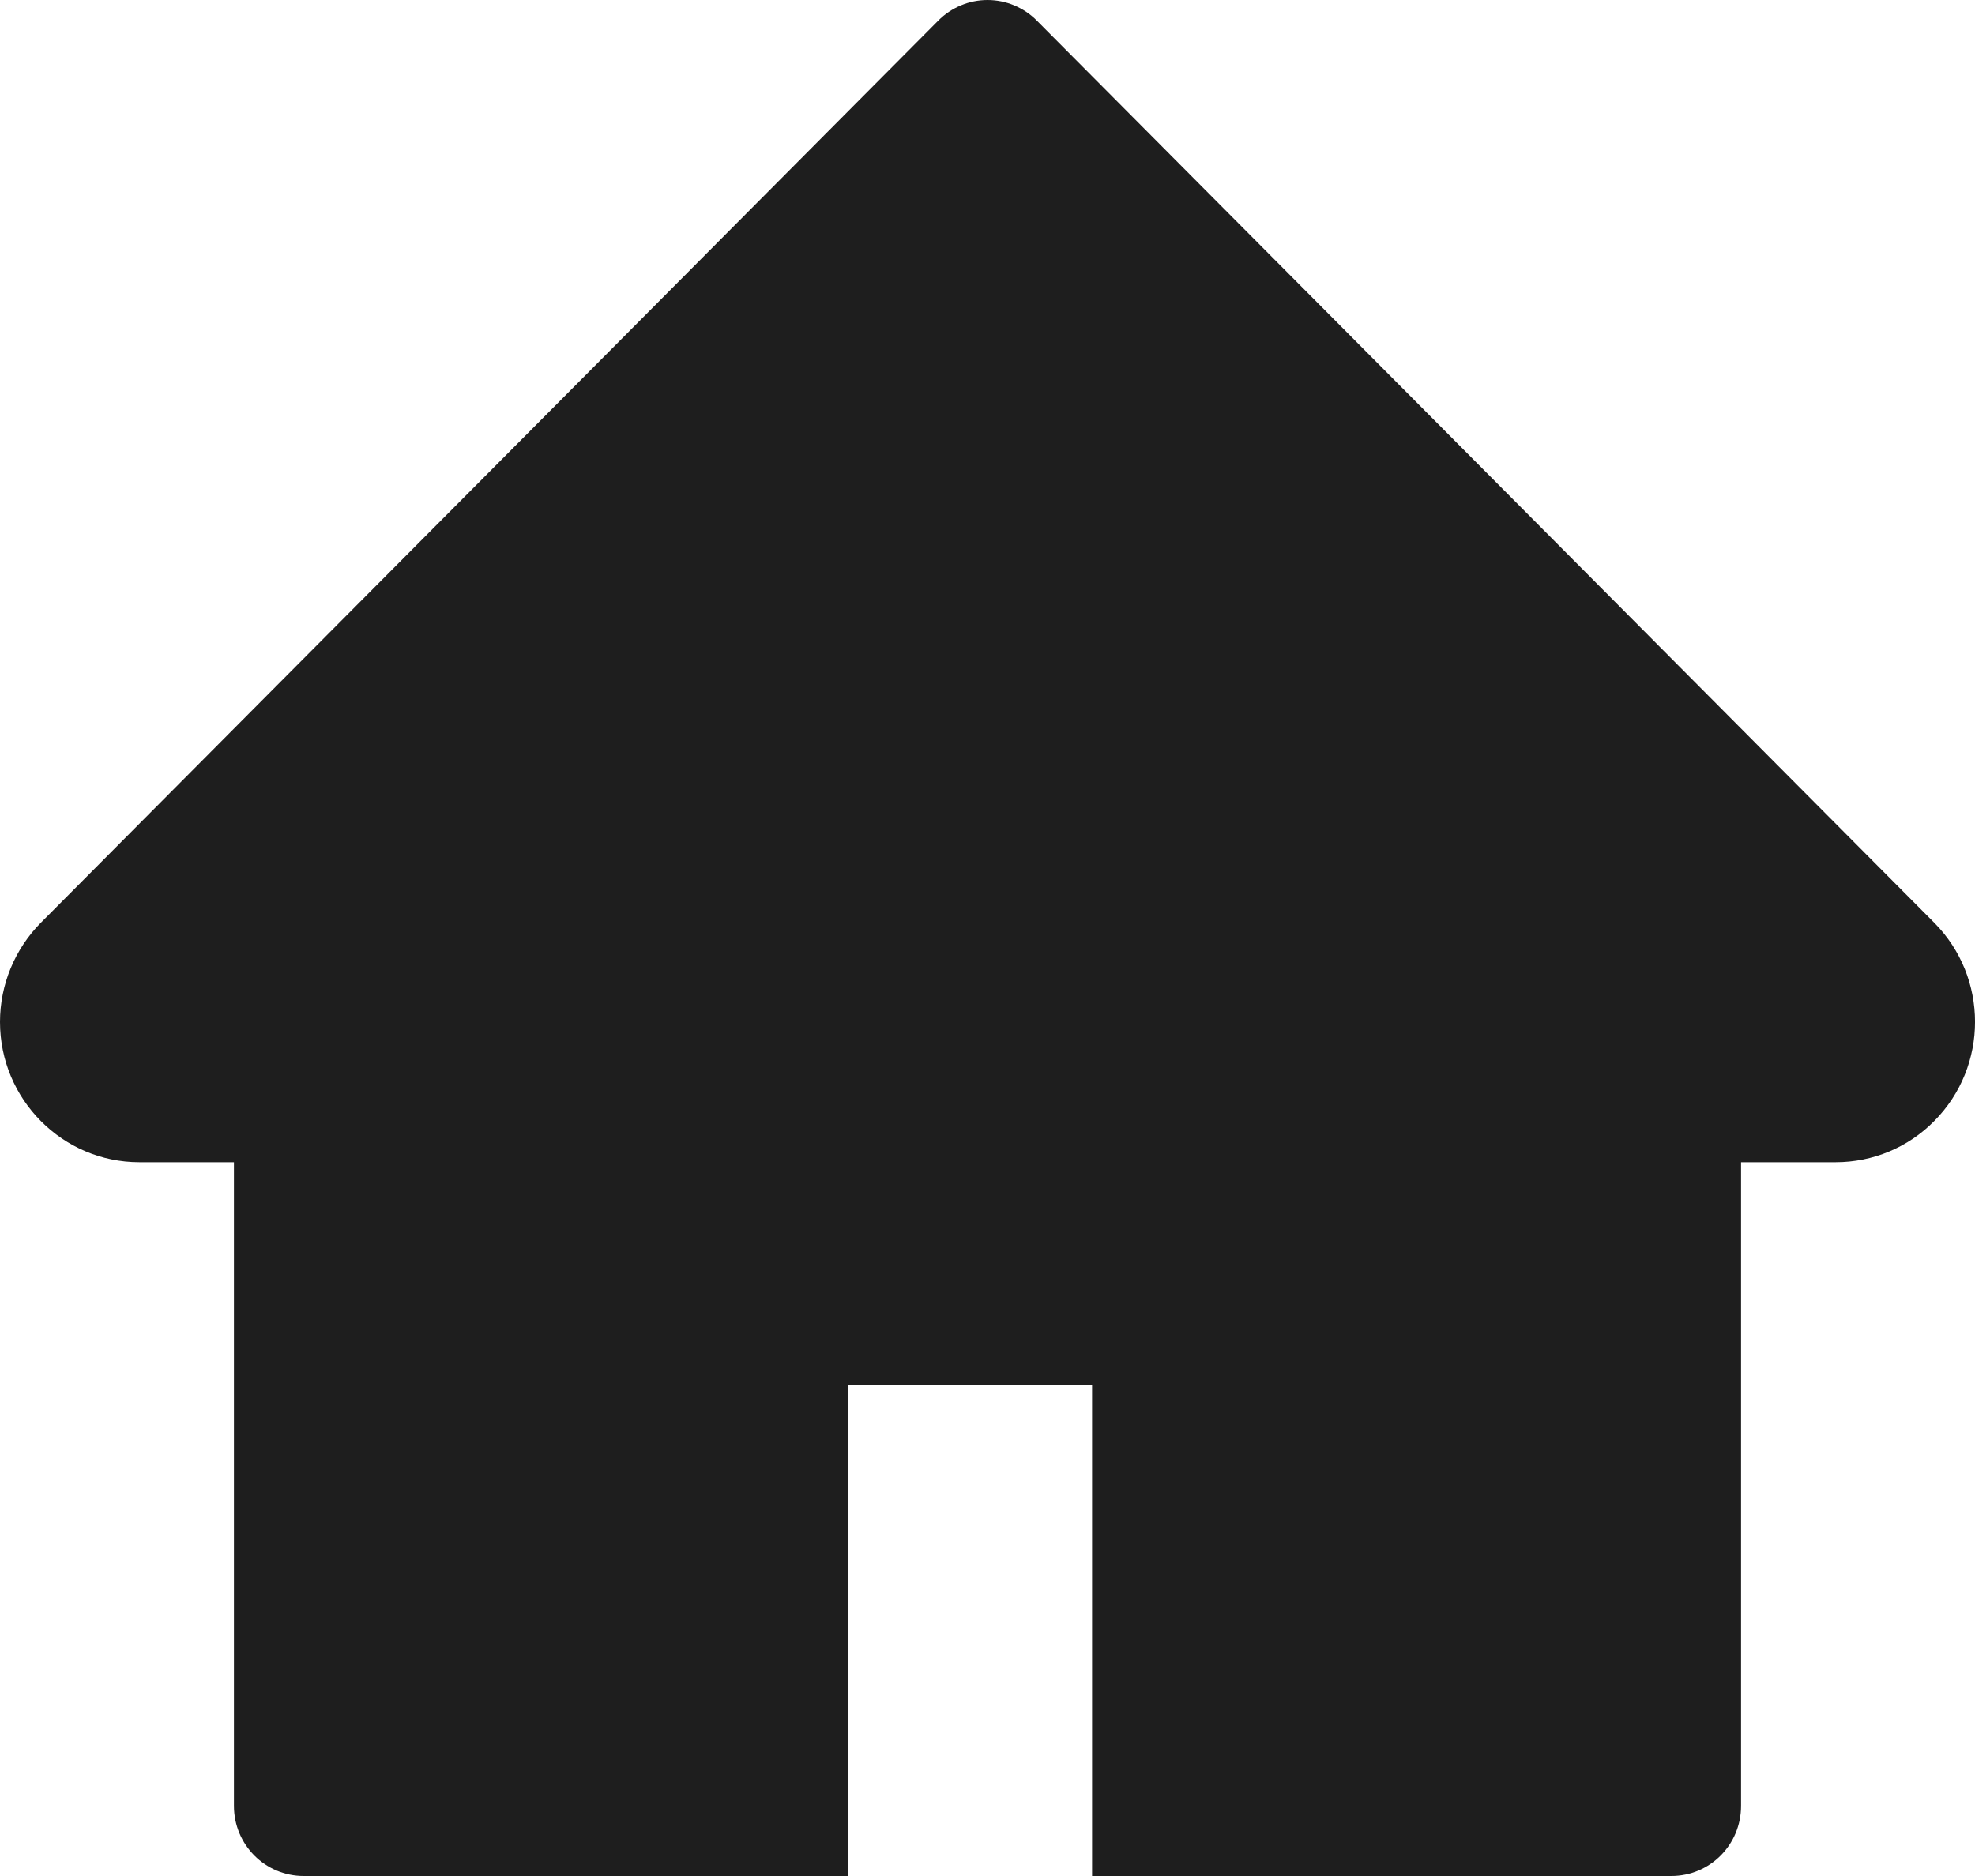
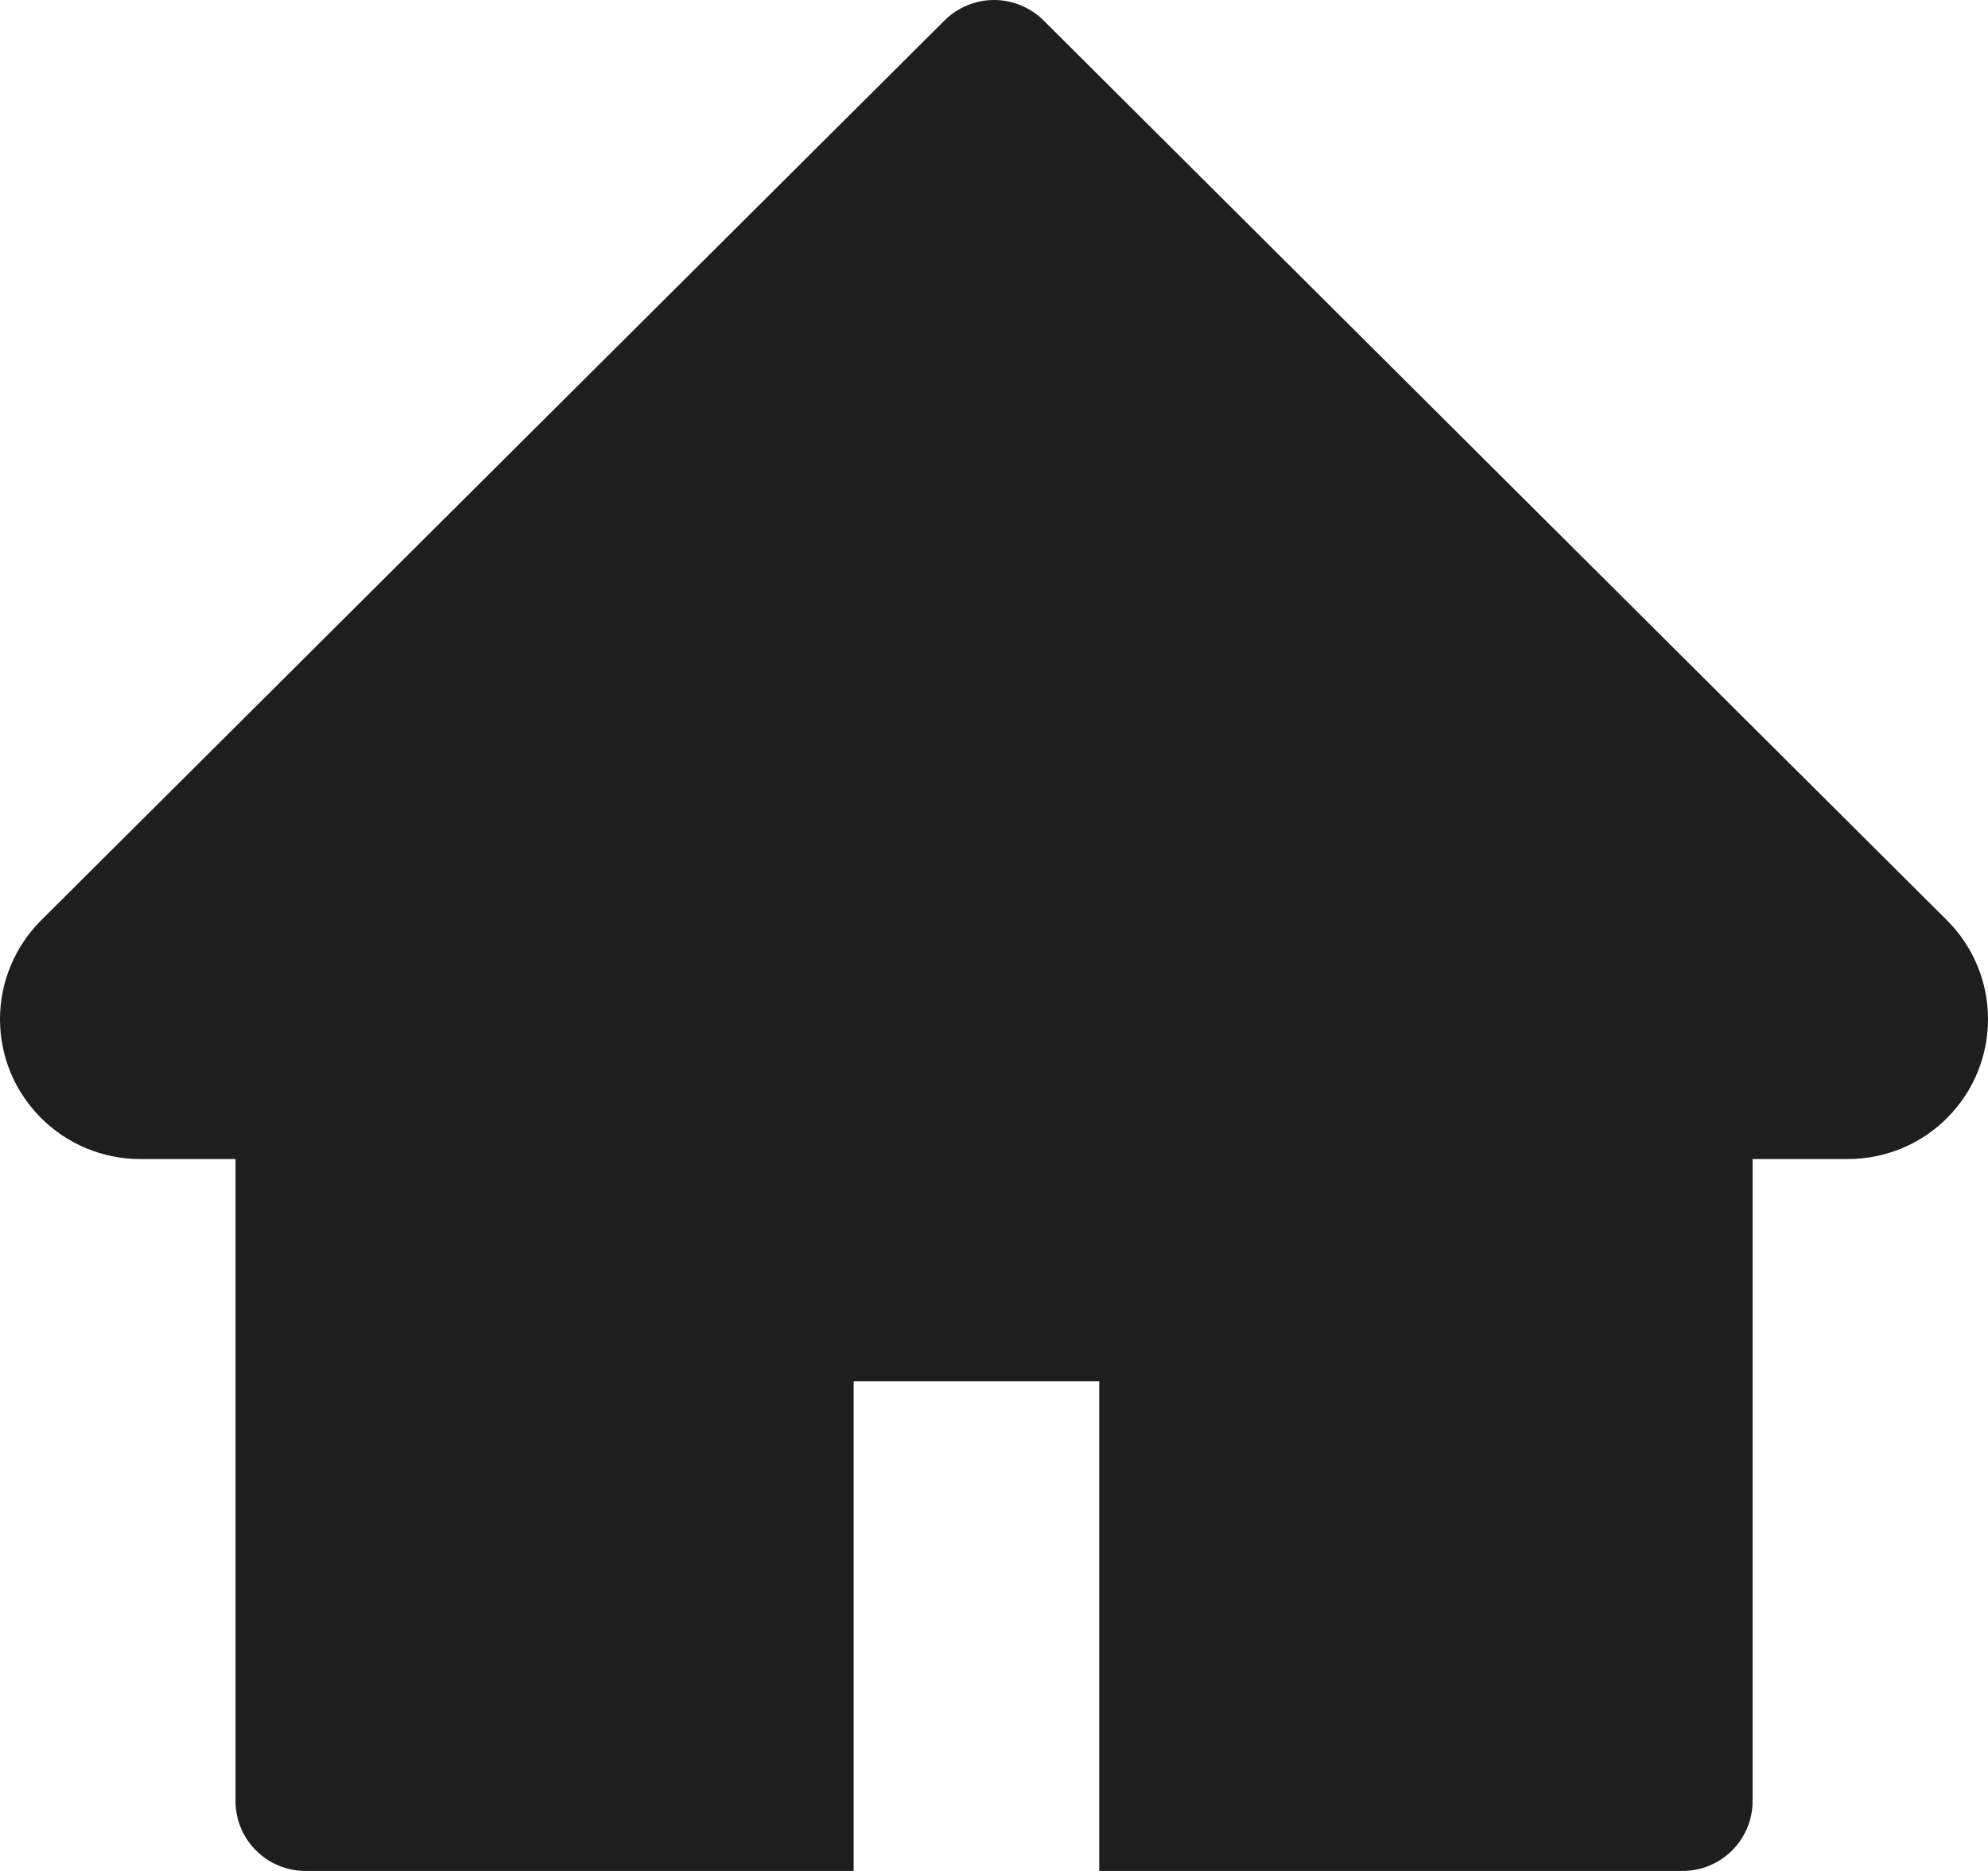
- <svg xmlns="http://www.w3.org/2000/svg" width="20" height="19" viewBox="0 0 20 19" fill="none">
-   <path d="M19.586 9.344L10.499 0.208C10.434 0.142 10.356 0.09 10.27 0.054C10.185 0.018 10.093 0 10 0C9.908 0 9.816 0.018 9.731 0.054C9.645 0.09 9.567 0.142 9.502 0.208L0.415 9.344C0.15 9.611 0 9.973 0 10.35C0 11.133 0.633 11.771 1.412 11.771H2.369V18.29C2.369 18.683 2.685 19 3.075 19H8.588V14.028H11.059V19H16.925C17.316 19 17.631 18.683 17.631 18.29V11.771H18.589C18.964 11.771 19.323 11.622 19.588 11.353C20.138 10.798 20.138 9.899 19.586 9.344Z" fill="#1E1E1E" />
+ <svg xmlns="http://www.w3.org/2000/svg" width="17" height="16" viewBox="0 0 17 16" fill="none">
+   <path d="M16.648 7.869L8.924 0.175C8.869 0.12 8.802 0.076 8.73 0.046C8.657 0.015 8.579 0 8.5 0C8.422 0 8.344 0.015 8.271 0.046C8.198 0.076 8.132 0.12 8.077 0.175L0.353 7.869C0.128 8.093 0 8.398 0 8.716C0 9.376 0.538 9.912 1.2 9.912H2.014V15.402C2.014 15.733 2.282 16 2.614 16H7.3V11.813H9.4V16H14.387C14.719 16 14.987 15.733 14.987 15.402V9.912H15.801C16.119 9.912 16.425 9.787 16.65 9.561C17.117 9.093 17.117 8.336 16.648 7.869V7.869Z" fill="#1E1E1E" />
</svg>
